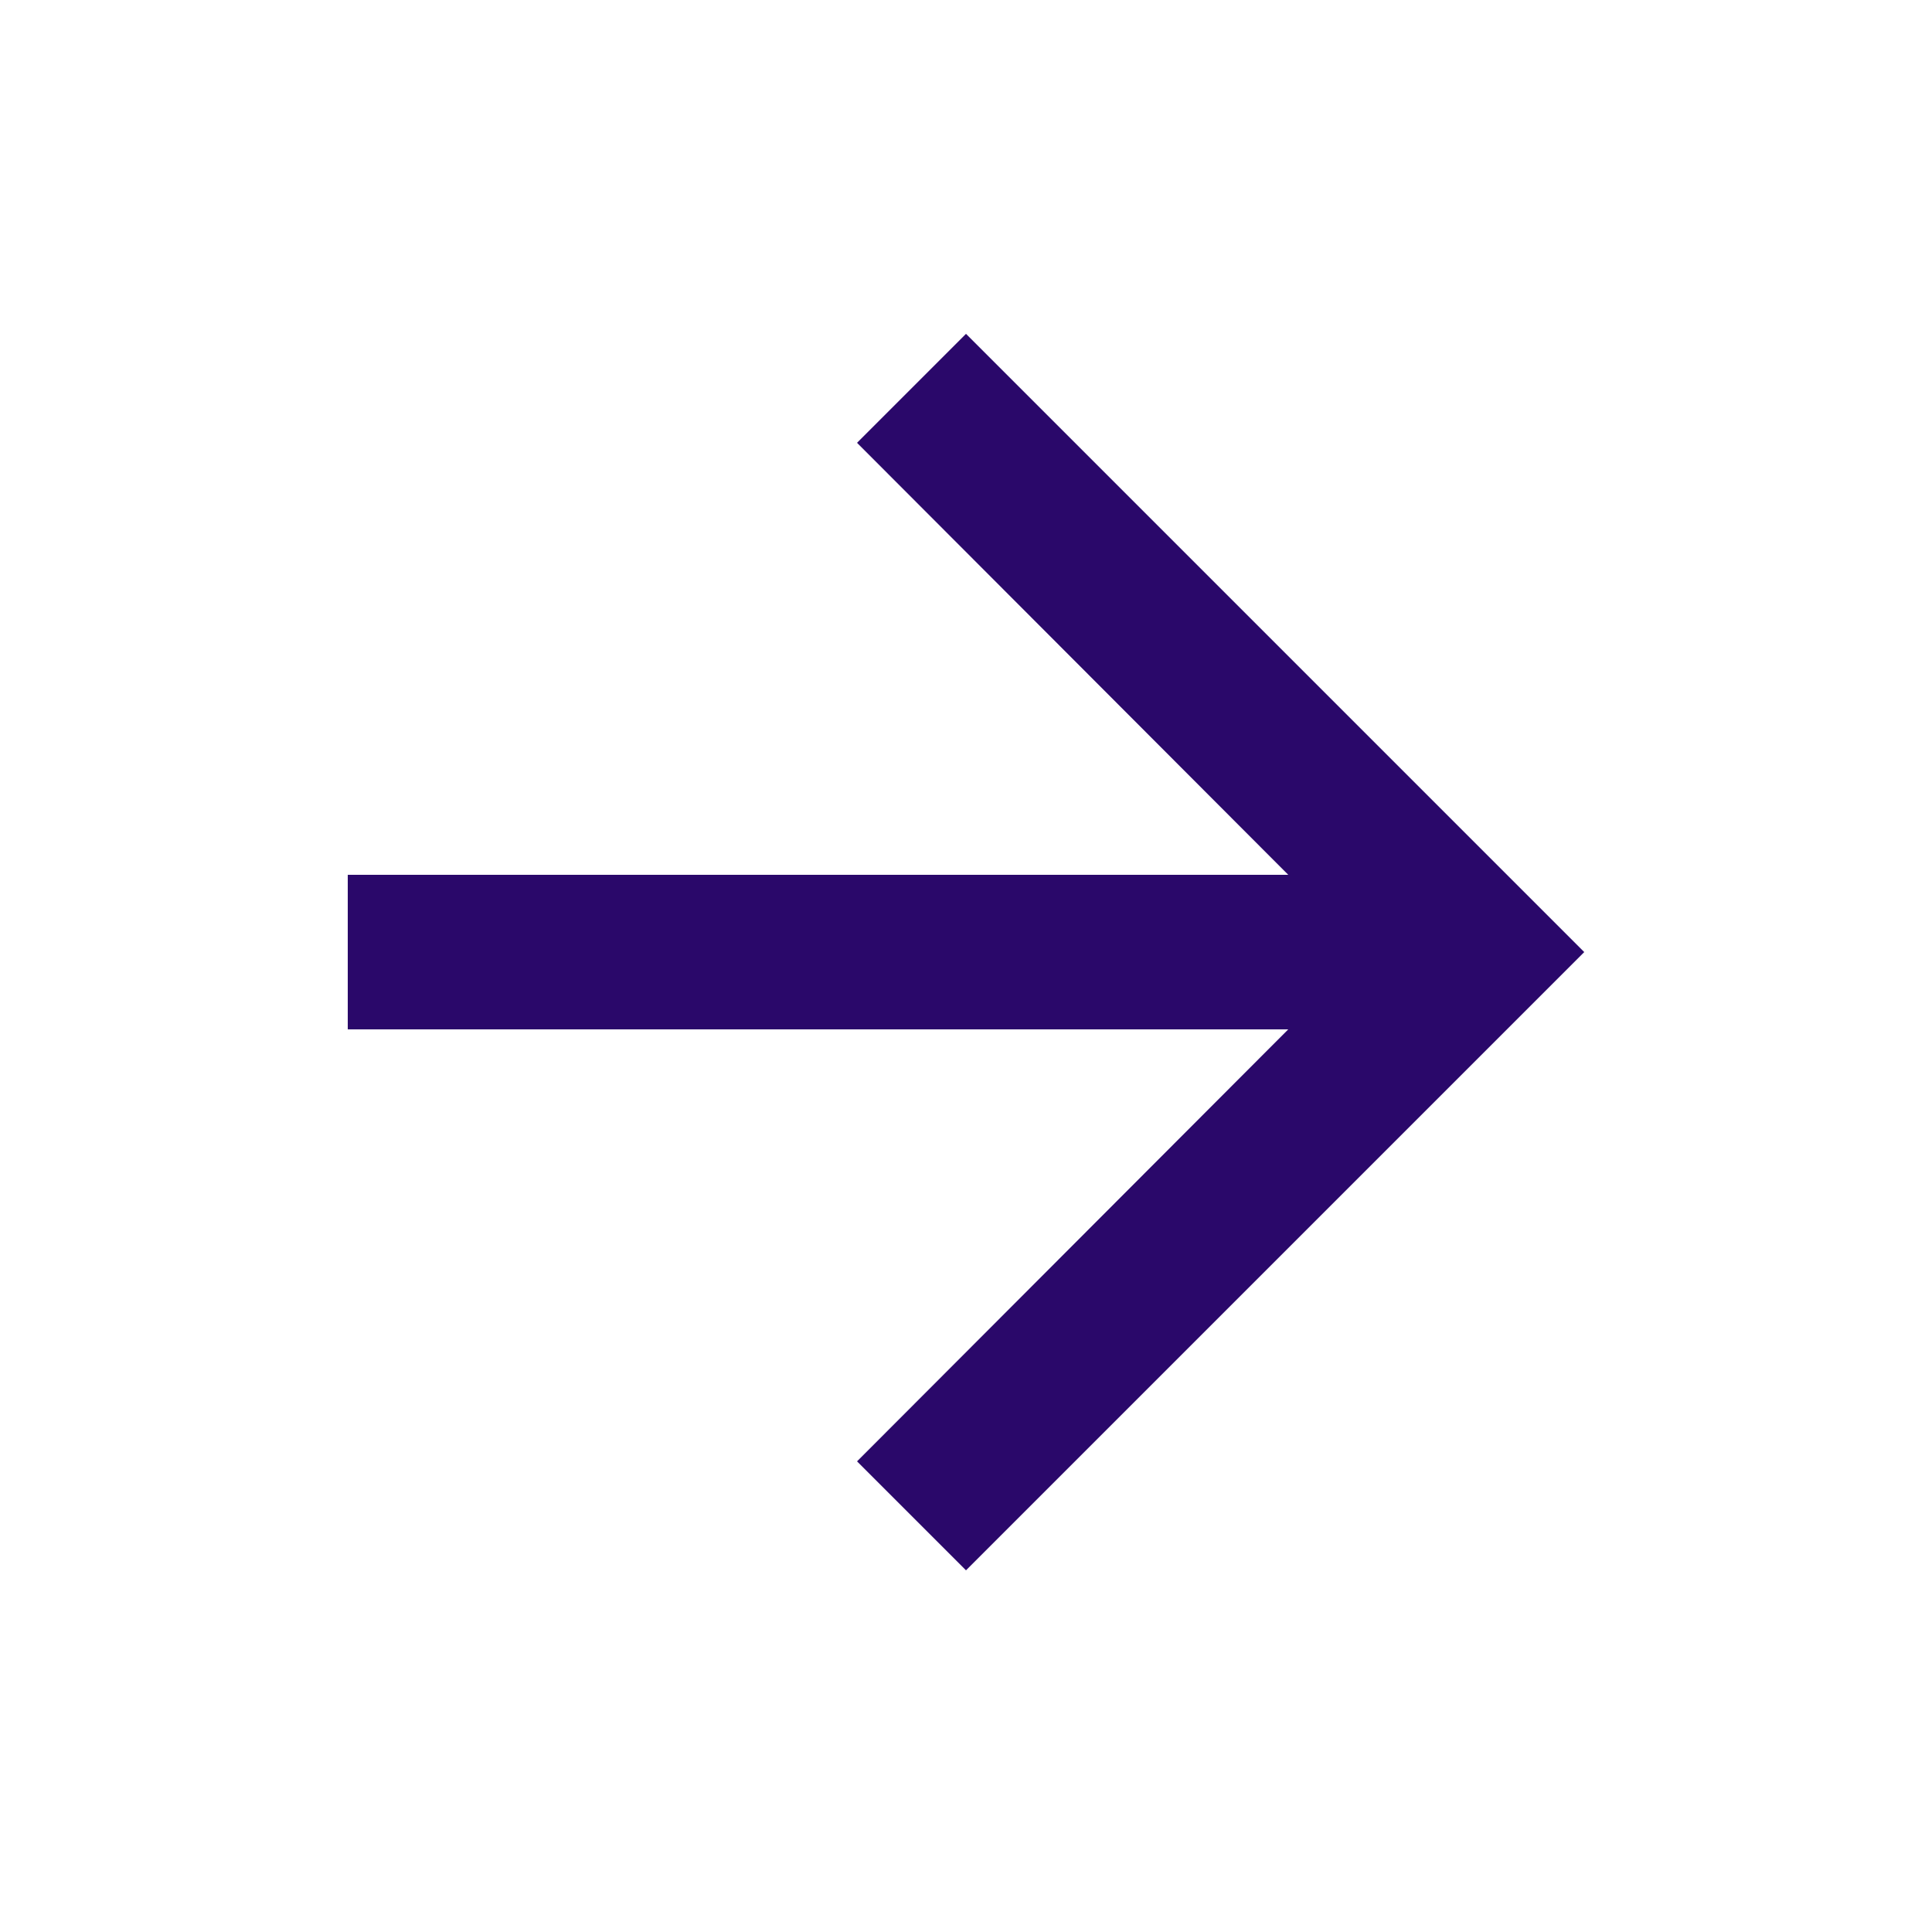
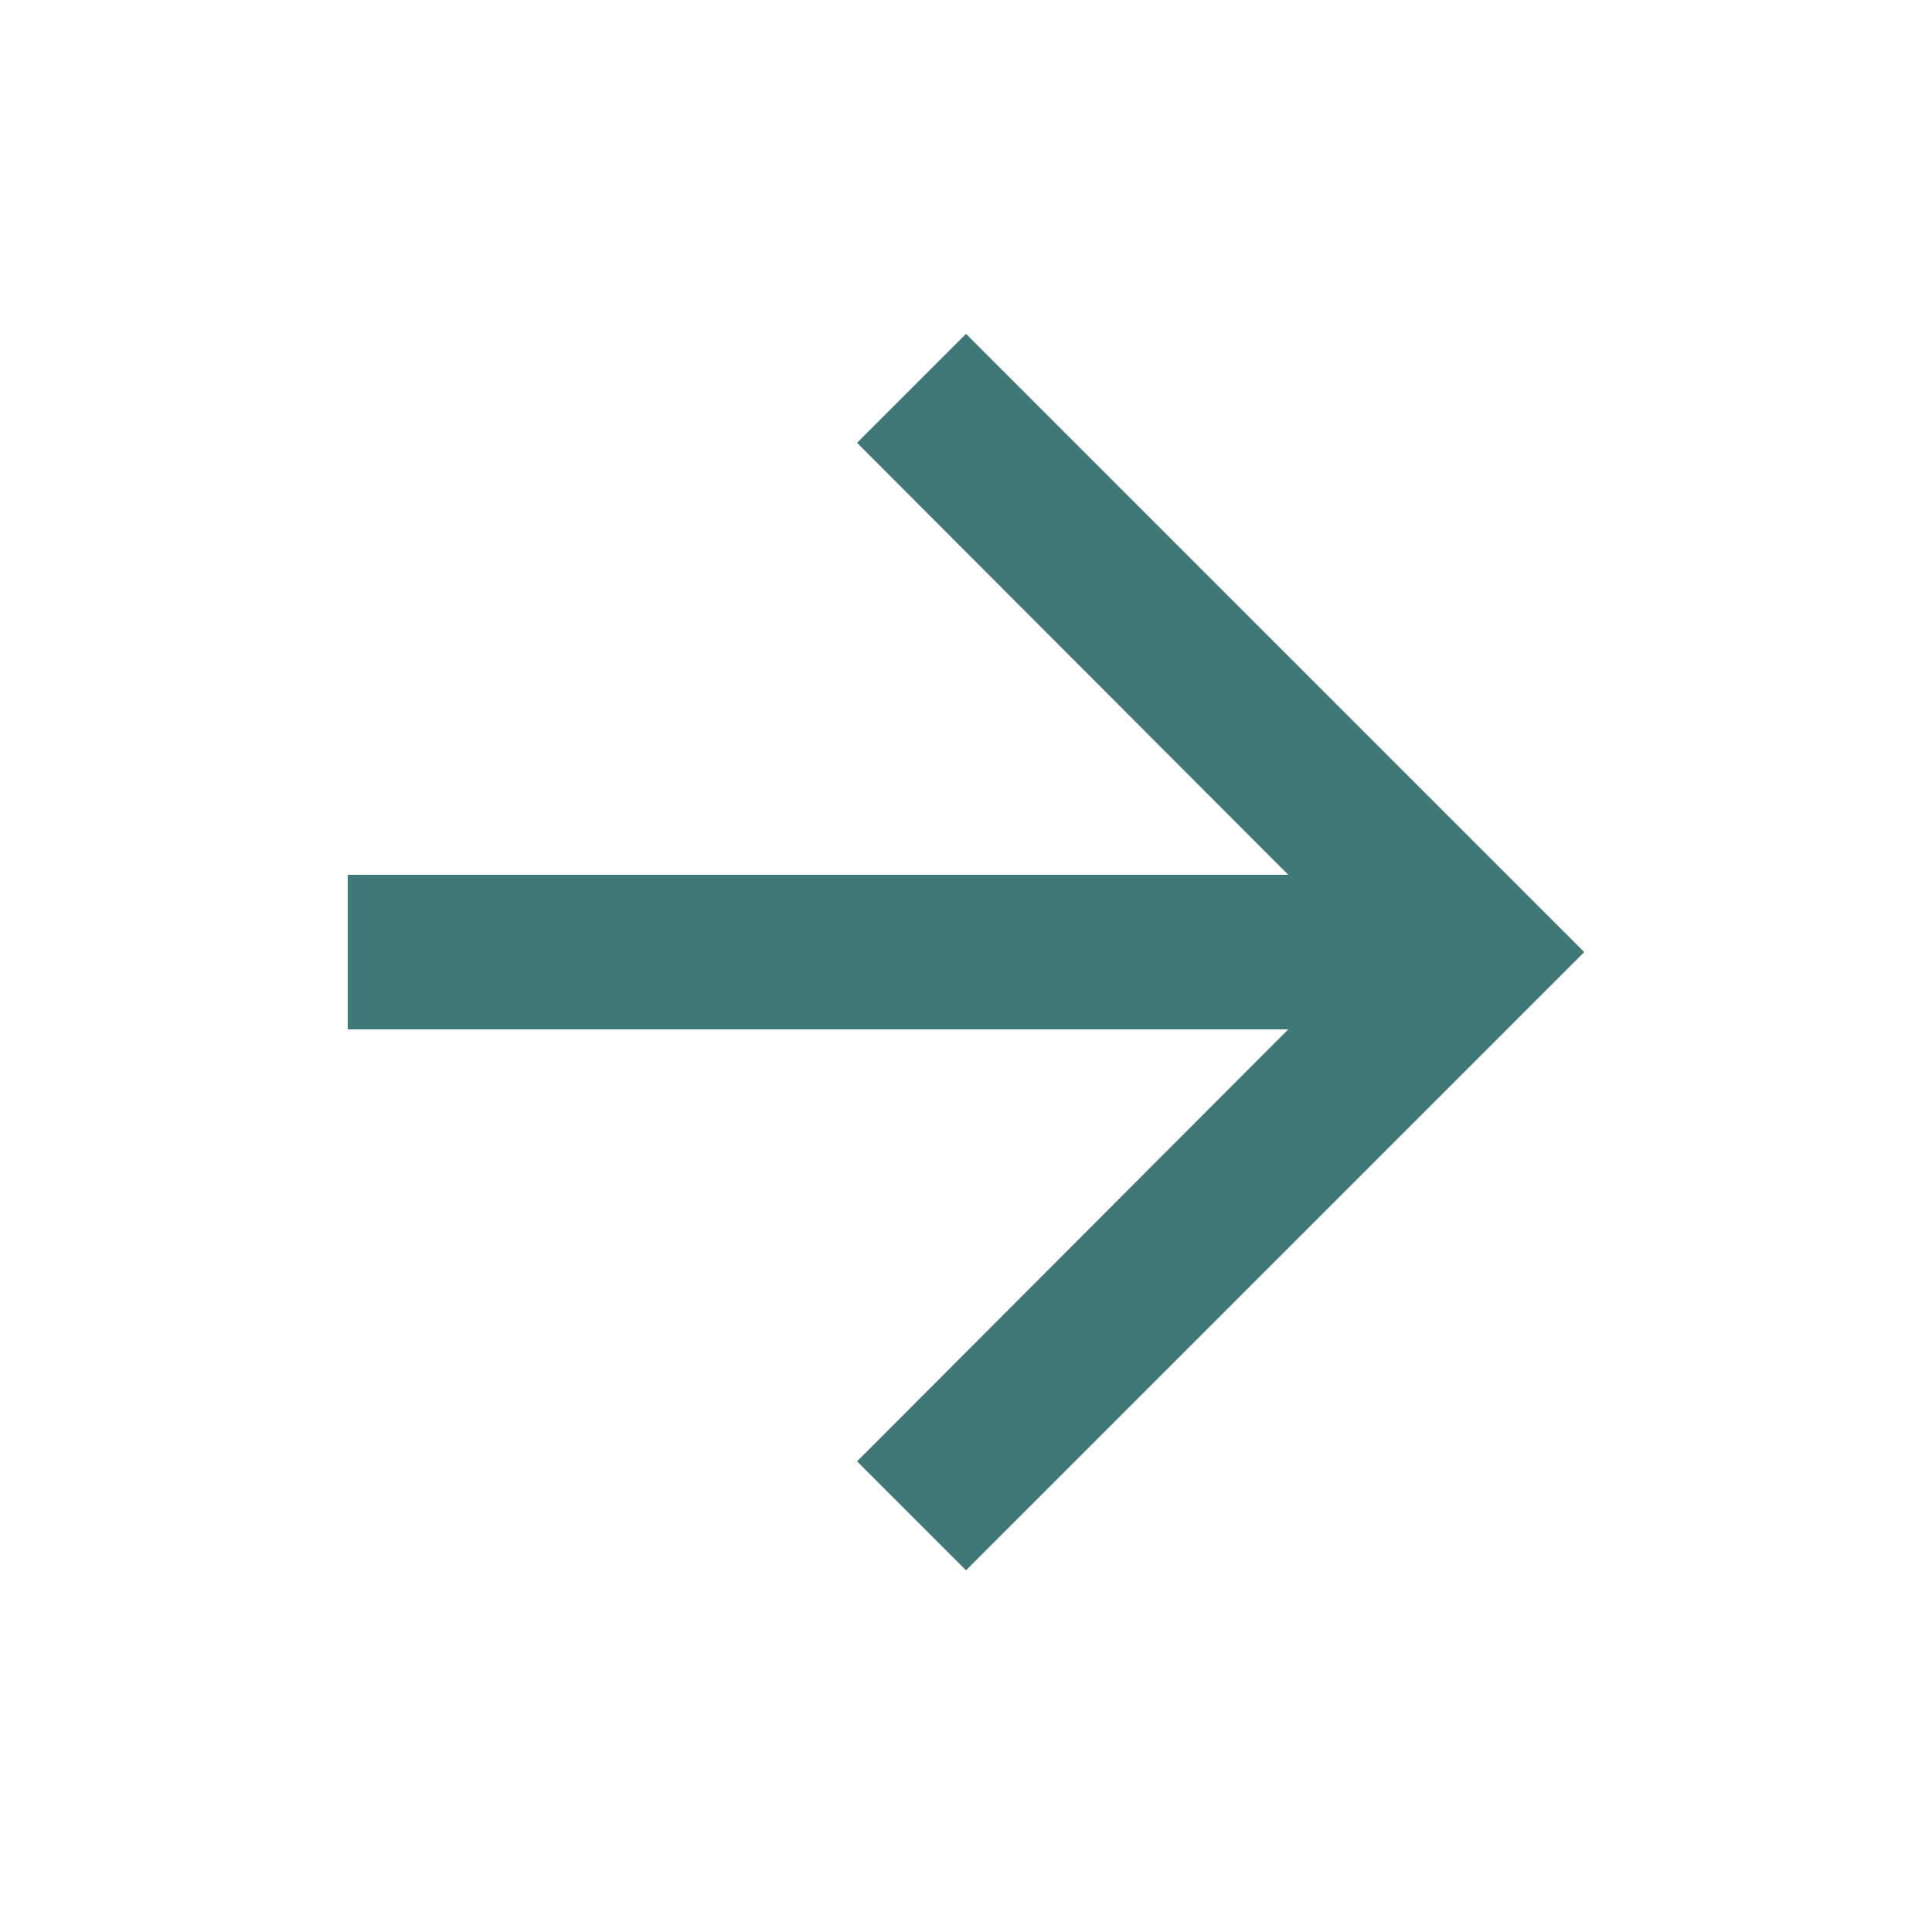
<svg xmlns="http://www.w3.org/2000/svg" width="25" height="25" viewBox="0 0 25 25" fill="none">
-   <path d="M12.5 4.32L11.09 5.73L16.67 11.32H4.5V13.32H16.67L11.09 18.91L12.5 20.32L20.5 12.32L12.5 4.32Z" fill="#2A086A" />
+   <path d="M12.5 4.32L11.09 5.73L16.67 11.32H4.5V13.32H16.67L11.09 18.91L12.5 20.32L20.5 12.32L12.5 4.32Z" fill="#407878" />
</svg>
